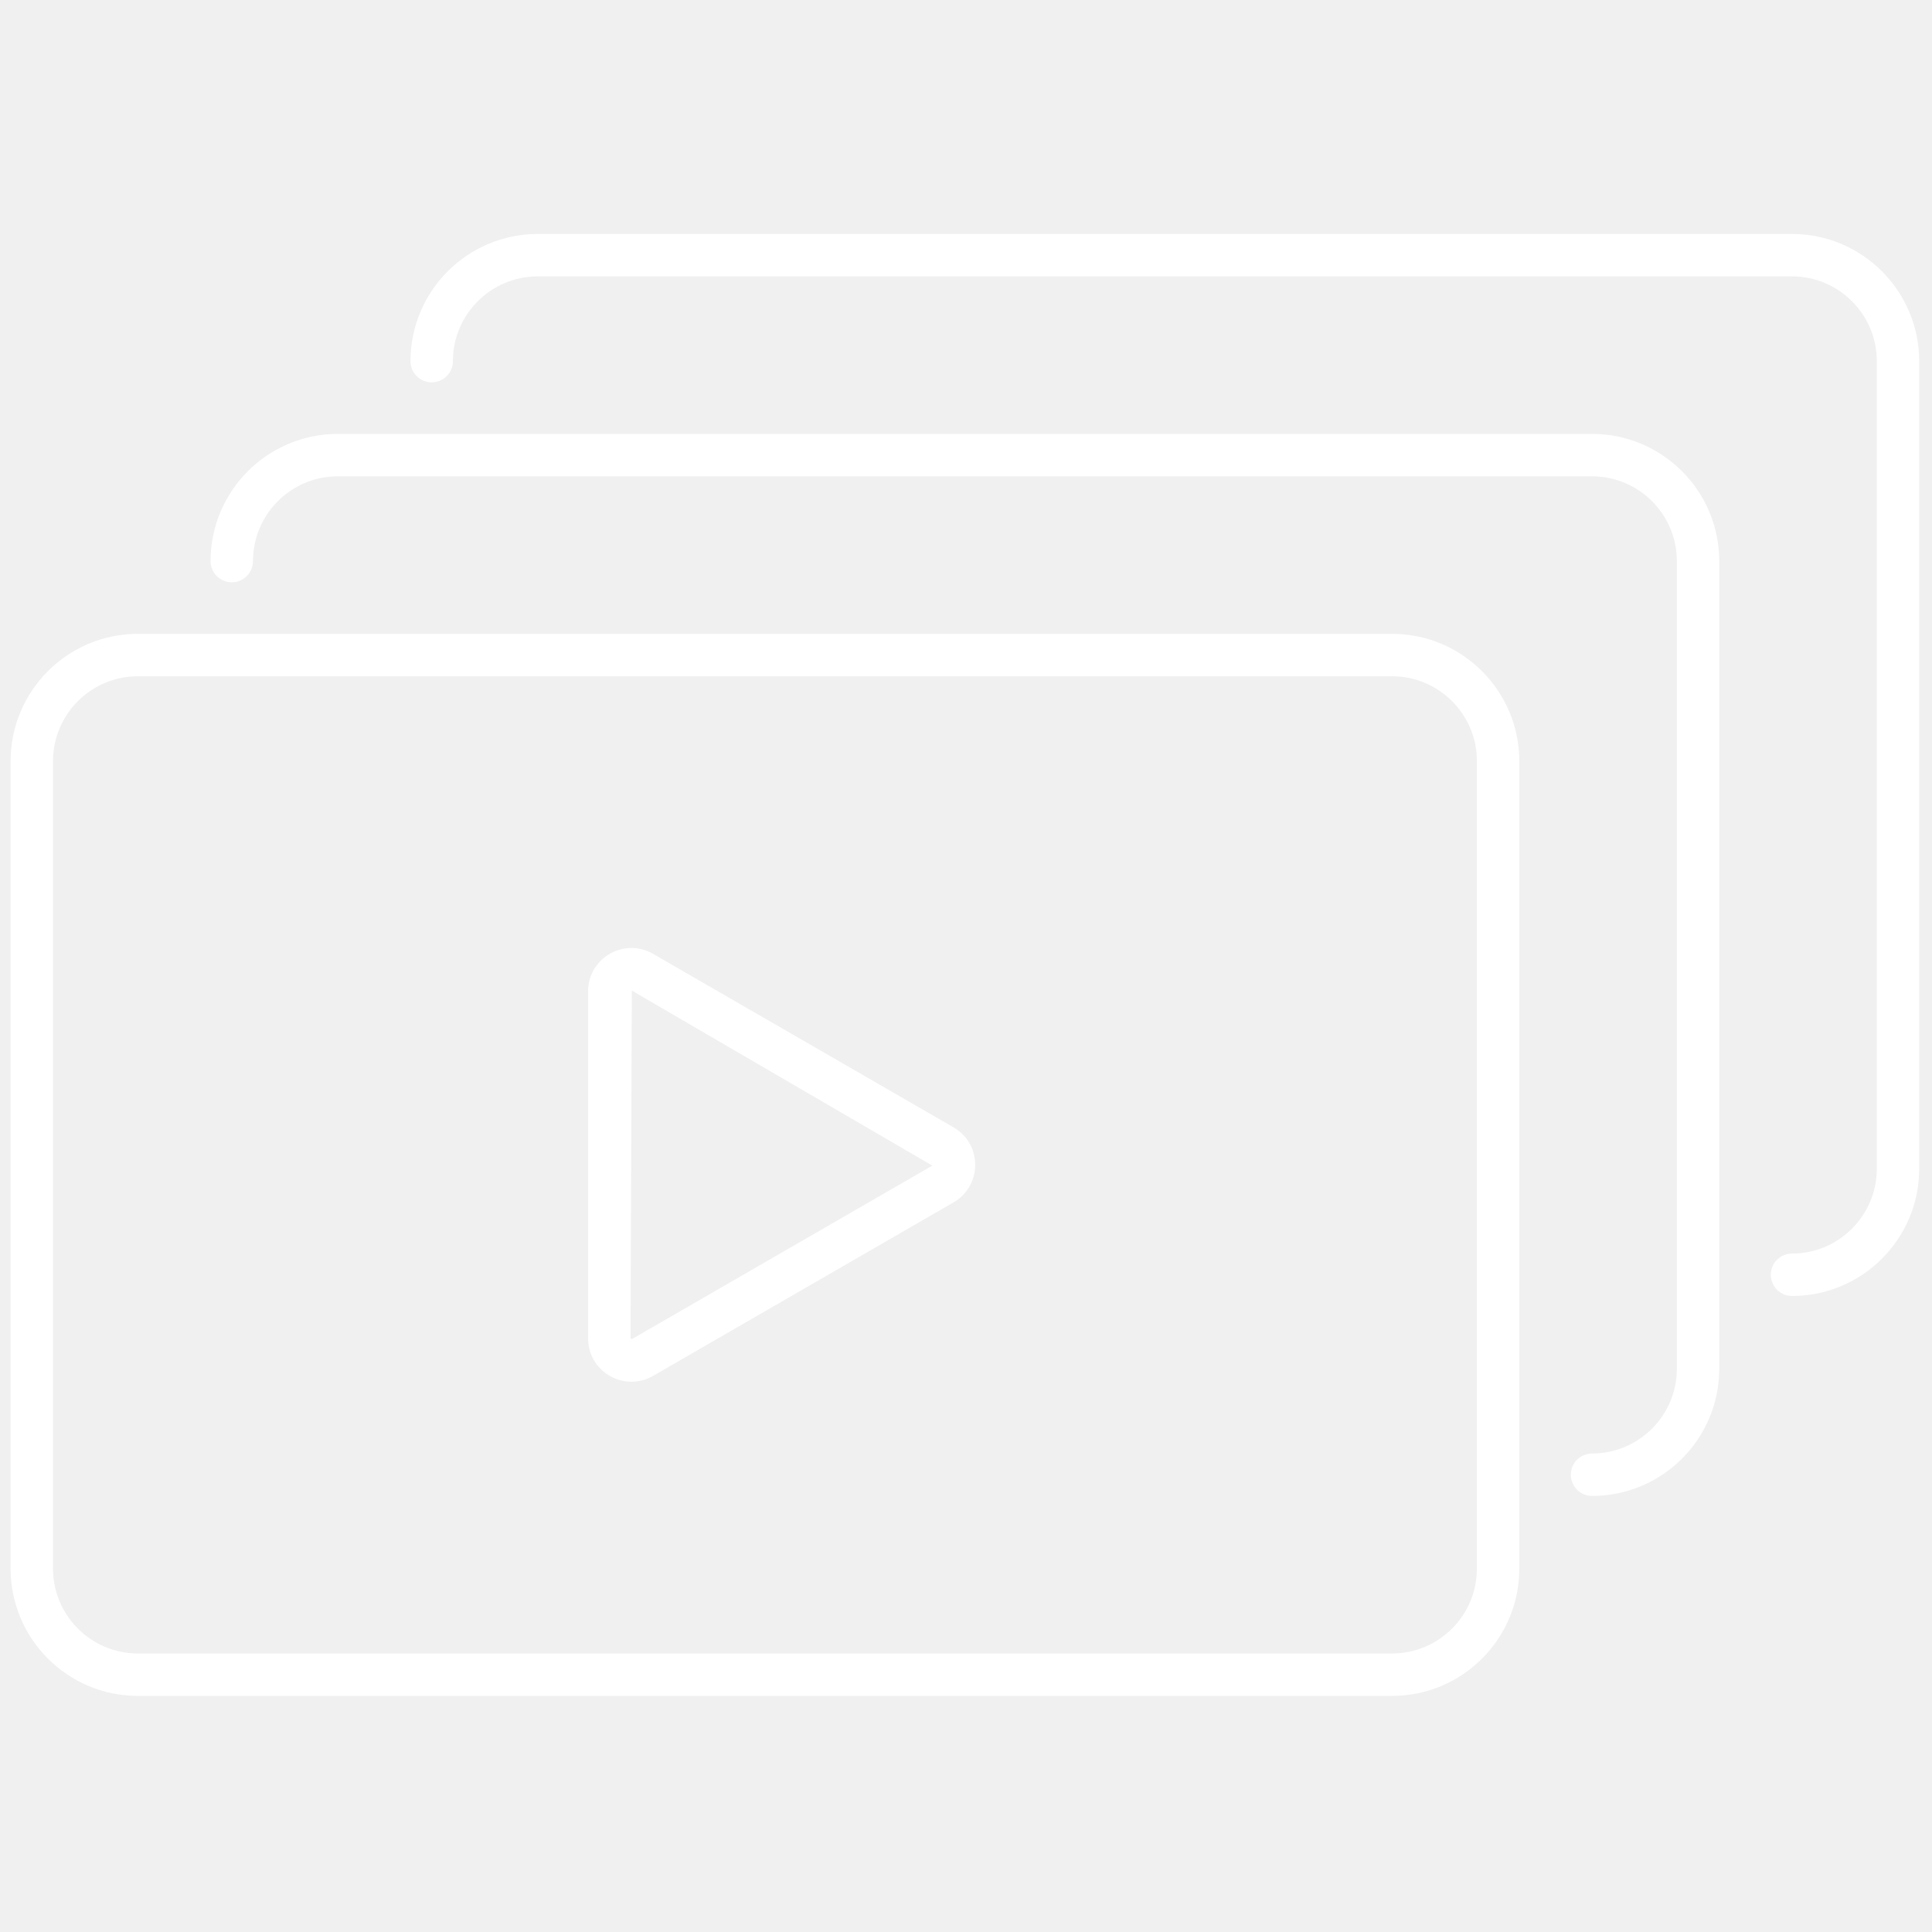
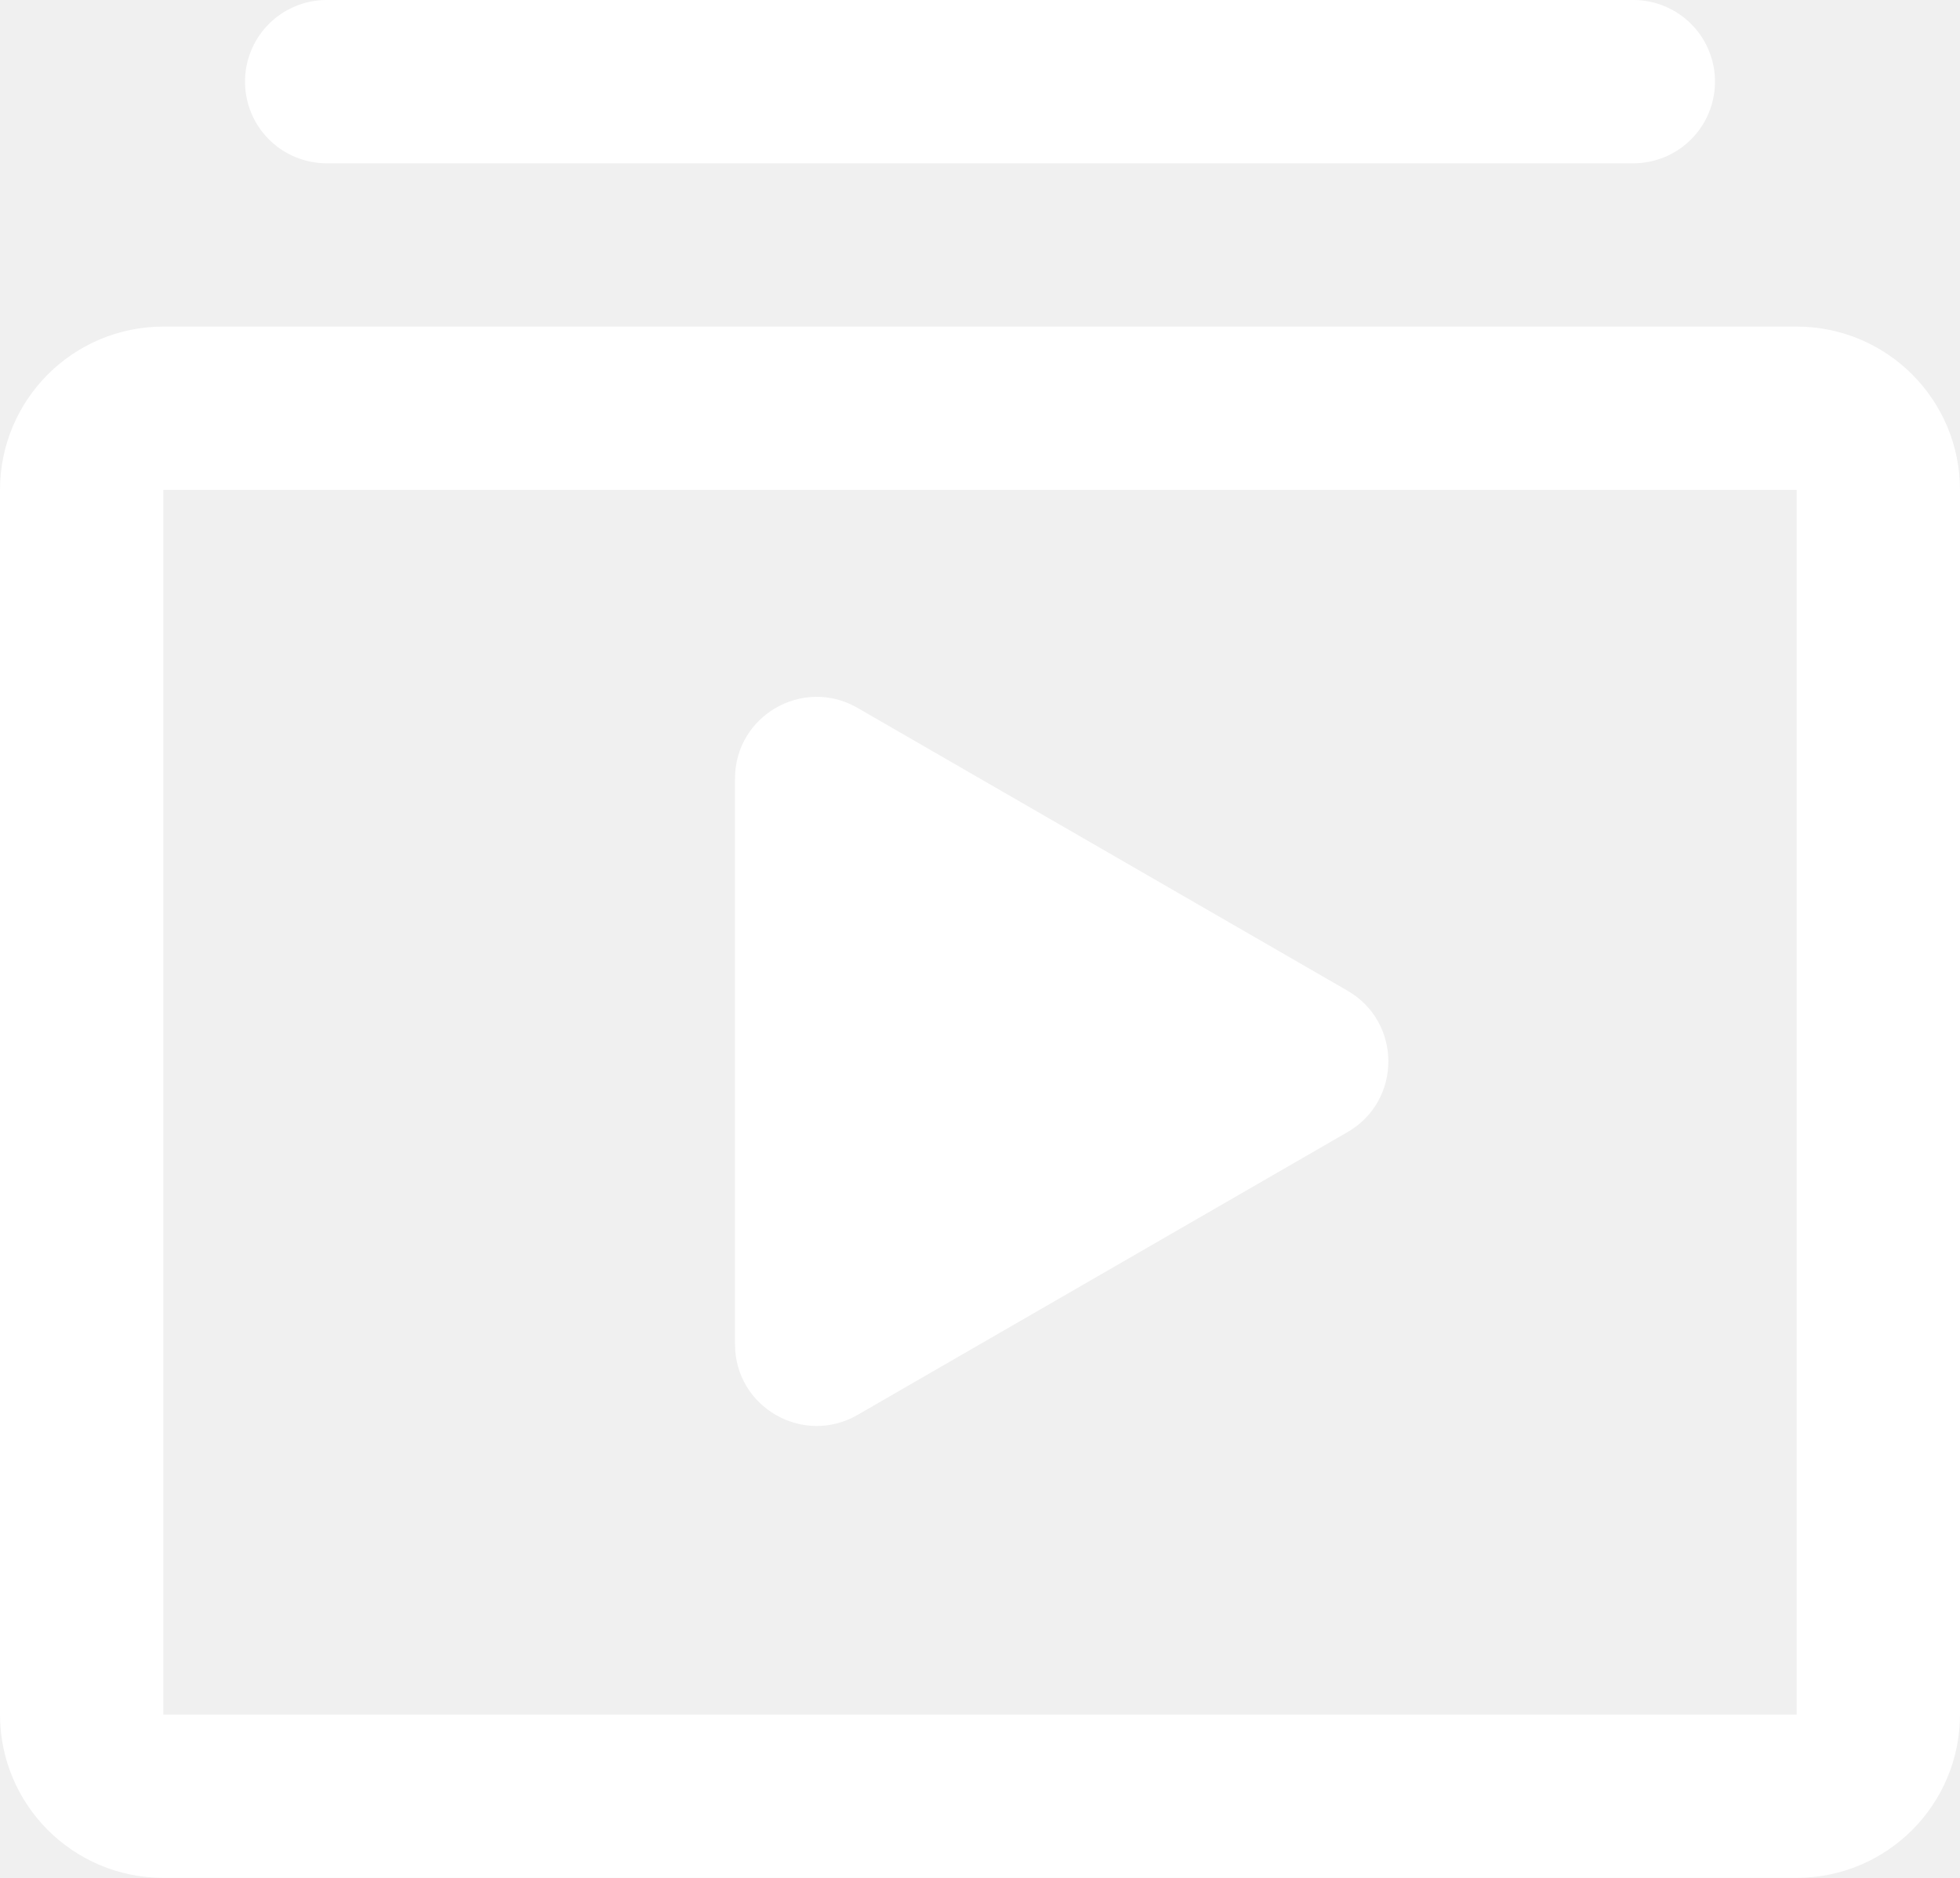
- <svg xmlns="http://www.w3.org/2000/svg" version="1.1" width="256" height="256" viewBox="0 0 256 256" xml:space="preserve">
-   <g style="stroke: none; stroke-width: 0; stroke-dasharray: none; stroke-linecap: butt; stroke-linejoin: miter; stroke-miterlimit: 10; fill: none; fill-rule: nonzero; opacity: 1;" transform="translate(1.406593 1.406593) scale(2.81 2.81)">
-     <path d="M 29.273 64.655 c -0.351 0 -0.701 -0.092 -1.021 -0.276 c -0.64 -0.369 -1.021 -1.03 -1.021 -1.769 V 46.247 c 0 -0.738 0.382 -1.399 1.021 -1.769 c 0.64 -0.369 1.403 -0.37 2.042 0 l 14.169 8.182 c 0.639 0.368 1.021 1.029 1.021 1.768 s -0.381 1.399 -1.021 1.77 l -14.169 8.182 C 29.975 64.563 29.624 64.655 29.273 64.655 z M 29.294 46.21 l -0.063 16.4 l 0.063 0.036 l 14.169 -8.182 L 29.294 46.21 z" style="stroke: none; stroke-width: 1; stroke-dasharray: none; stroke-linecap: butt; stroke-linejoin: miter; stroke-miterlimit: 10; fill: rgb(255,255,255); fill-rule: nonzero; opacity: 1;" transform=" matrix(1 0 0 1 0 0) " stroke-linecap="round" />
-     <path d="M 65.145 79.469 H 5.998 C 2.691 79.469 0 76.778 0 73.471 V 35.387 c 0 -3.307 2.691 -5.998 5.998 -5.998 h 59.146 c 3.308 0 5.998 2.691 5.998 5.998 v 38.084 C 71.143 76.778 68.452 79.469 65.145 79.469 z M 5.998 31.389 C 3.793 31.389 2 33.182 2 35.387 v 38.084 c 0 2.204 1.793 3.998 3.998 3.998 h 59.146 c 2.204 0 3.998 -1.794 3.998 -3.998 V 35.387 c 0 -2.205 -1.794 -3.998 -3.998 -3.998 H 5.998 z" style="stroke: none; stroke-width: 1; stroke-dasharray: none; stroke-linecap: butt; stroke-linejoin: miter; stroke-miterlimit: 10; fill: rgb(255,255,255); fill-rule: nonzero; opacity: 1;" transform=" matrix(1 0 0 1 0 0) " stroke-linecap="round" />
-     <path d="M 74.573 70.04 c -0.553 0 -1 -0.447 -1 -1 s 0.447 -1 1 -1 c 2.204 0 3.998 -1.794 3.998 -3.998 V 25.958 c 0 -2.205 -1.794 -3.998 -3.998 -3.998 H 15.427 c -2.205 0 -3.998 1.793 -3.998 3.998 c 0 0.552 -0.448 1 -1 1 s -1 -0.448 -1 -1 c 0 -3.307 2.691 -5.998 5.998 -5.998 h 59.146 c 3.308 0 5.998 2.691 5.998 5.998 v 38.083 C 80.571 67.35 77.881 70.04 74.573 70.04 z" style="stroke: none; stroke-width: 1; stroke-dasharray: none; stroke-linecap: butt; stroke-linejoin: miter; stroke-miterlimit: 10; fill: rgb(255,255,255); fill-rule: nonzero; opacity: 1;" transform=" matrix(1 0 0 1 0 0) " stroke-linecap="round" />
-     <path d="M 84.002 60.611 c -0.553 0 -1 -0.447 -1 -1 s 0.447 -1 1 -1 c 2.204 0 3.998 -1.794 3.998 -3.998 V 16.53 c 0 -2.205 -1.794 -3.998 -3.998 -3.998 H 24.855 c -2.205 0 -3.999 1.793 -3.999 3.998 c 0 0.552 -0.448 1 -1 1 s -1 -0.448 -1 -1 c 0 -3.307 2.691 -5.998 5.999 -5.998 h 59.146 c 3.308 0 5.998 2.691 5.998 5.998 v 38.083 C 90 57.921 87.31 60.611 84.002 60.611 z" style="stroke: none; stroke-width: 1; stroke-dasharray: none; stroke-linecap: butt; stroke-linejoin: miter; stroke-miterlimit: 10; fill: rgb(255,255,255); fill-rule: nonzero; opacity: 1;" transform=" matrix(1 0 0 1 0 0) " stroke-linecap="round" />
-   </g>
+ <svg xmlns="http://www.w3.org/2000/svg" width="24" height="23" viewBox="0 0 24 23" fill="none">
+   <rect x="1" y="5" width="22" height="17" rx="1" stroke="white" stroke-width="2" />
+   <line x1="4" y1="1" x2="20" y2="1" stroke="white" stroke-width="2" stroke-linecap="round" />
+   <path d="M16.5 12.134C17.167 12.519 17.167 13.481 16.5 13.866L10.5 17.33C9.833 17.715 9 17.234 9 16.464V9.536C9 8.766 9.833 8.285 10.5 8.67L16.5 12.134Z" fill="white" />
</svg>
